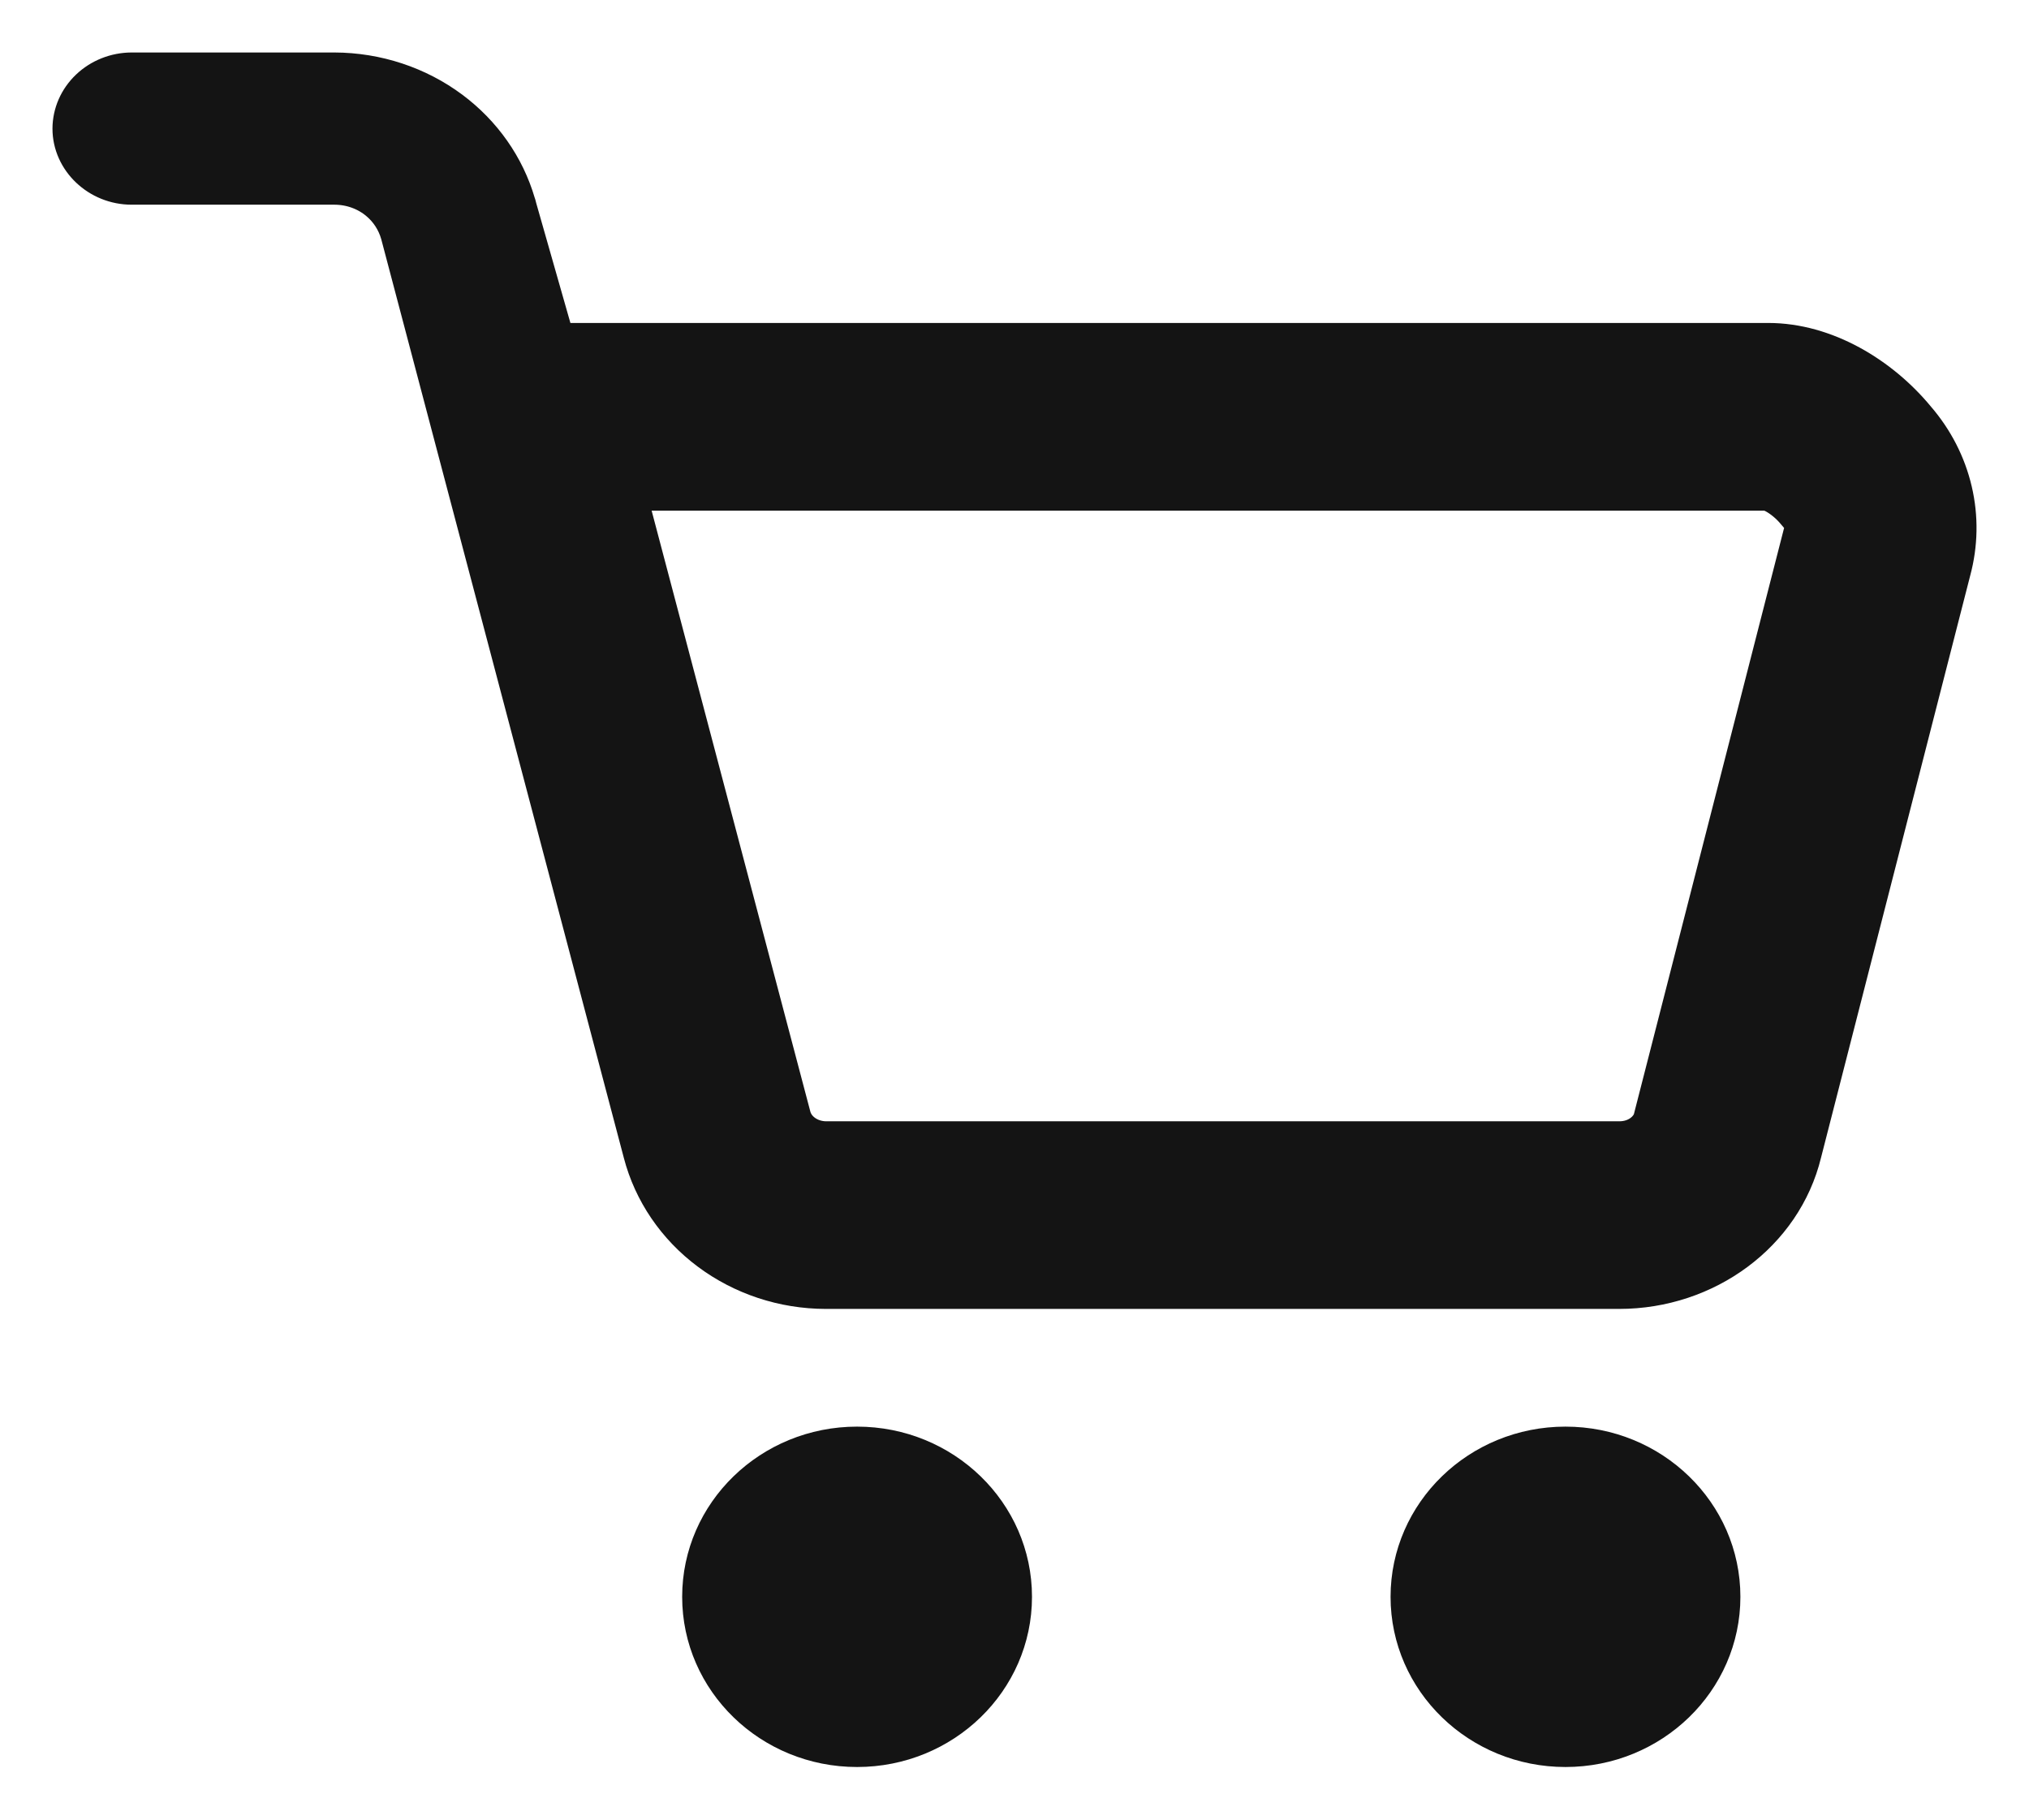
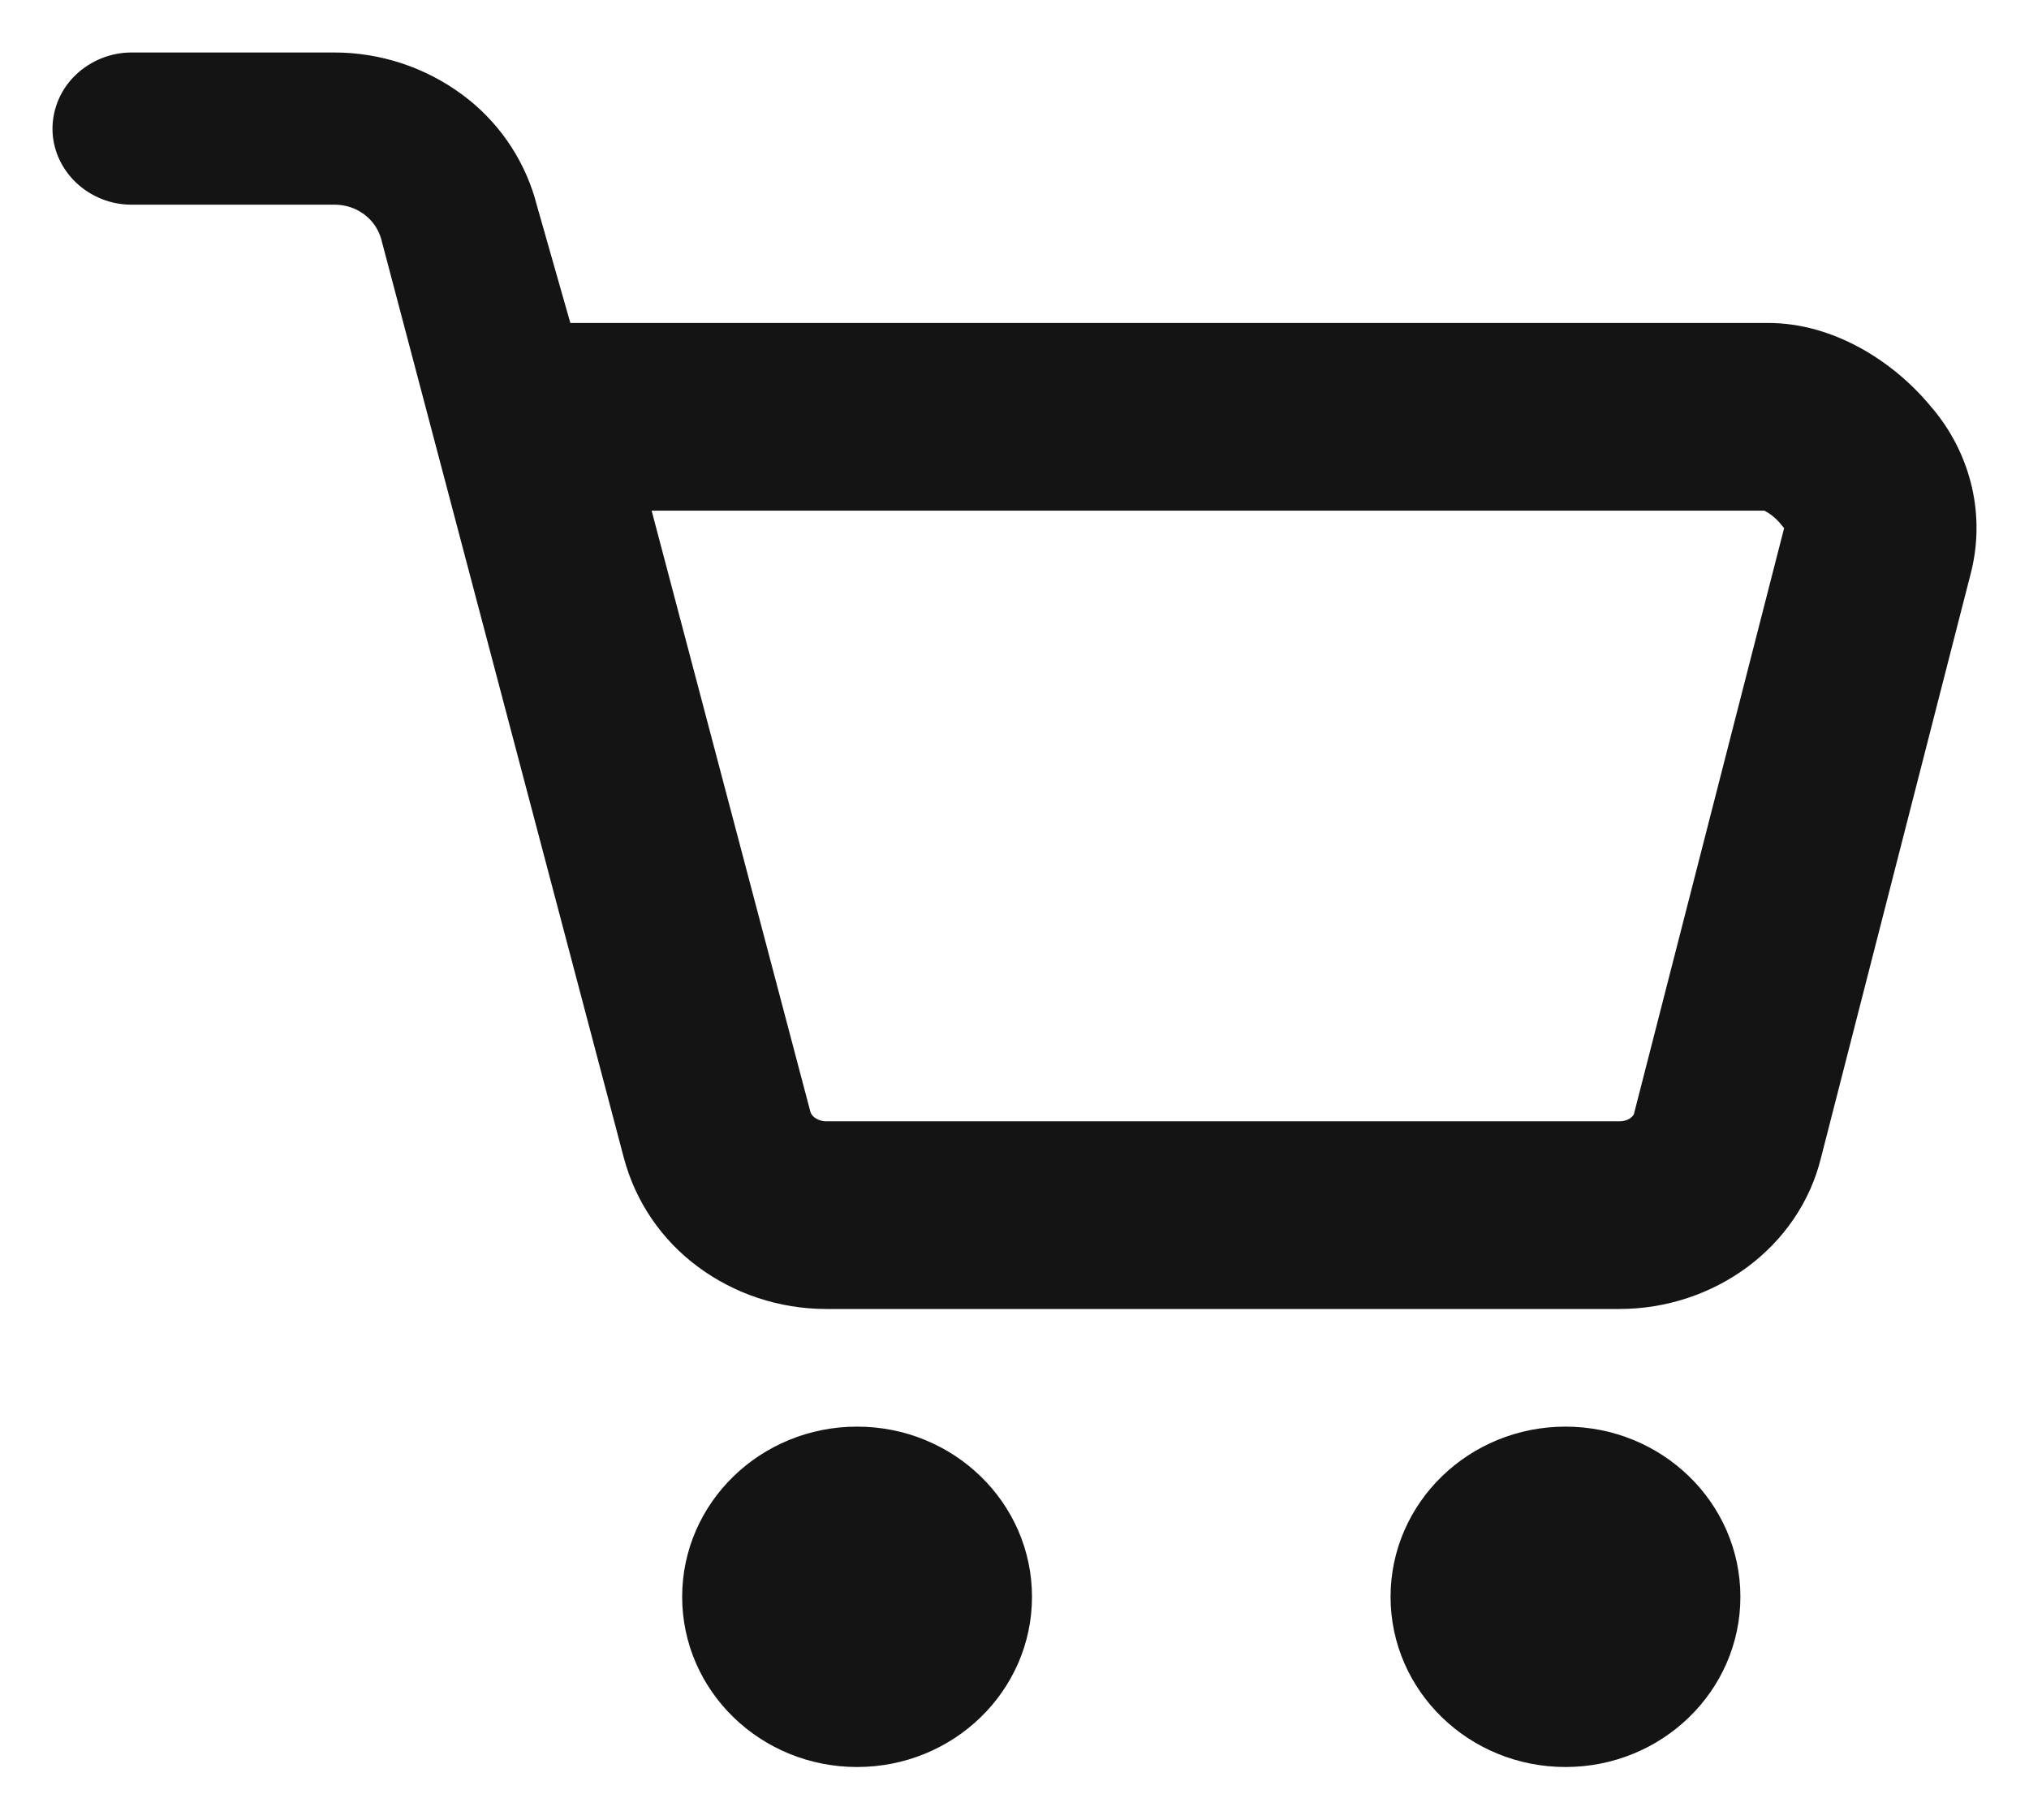
- <svg xmlns="http://www.w3.org/2000/svg" width="29" height="26" viewBox="0 0 29 26" fill="none">
-   <path fill-rule="evenodd" clip-rule="evenodd" d="M25.666 7.354L25.649 7.334C25.563 7.229 25.455 7.141 25.358 7.088C25.303 7.059 25.27 7.049 25.259 7.047H8.989L11.34 15.947C11.361 16.028 11.412 16.109 11.495 16.171C11.579 16.234 11.688 16.272 11.806 16.273H23.143C23.412 16.273 23.567 16.1 23.596 15.979L23.599 15.967L25.738 7.621L25.742 7.607C25.752 7.568 25.753 7.528 25.744 7.49C25.735 7.45 25.715 7.41 25.683 7.374L25.666 7.354ZM11.801 18.454C11.192 18.453 10.601 18.257 10.123 17.9C9.644 17.543 9.304 17.043 9.158 16.482L5.69 3.351C5.638 3.167 5.534 3.011 5.395 2.895C5.229 2.756 5.014 2.676 4.781 2.675L1.881 2.675C1.399 2.675 1 2.296 1 1.838C1.001 1.616 1.094 1.404 1.259 1.247C1.424 1.09 1.647 1.001 1.88 1H4.78C5.389 1.002 5.98 1.197 6.459 1.554C6.917 1.896 7.247 2.366 7.403 2.898C7.406 2.906 7.408 2.915 7.411 2.923C7.415 2.94 7.42 2.956 7.424 2.972L7.964 4.865H25.273C26.099 4.865 26.895 5.35 27.407 5.971C27.667 6.272 27.849 6.627 27.938 7.008C28.027 7.388 28.02 7.783 27.918 8.161L25.785 16.482C25.502 17.644 24.393 18.454 23.143 18.454H11.801Z" fill="#141414" />
-   <path fill-rule="evenodd" clip-rule="evenodd" d="M12.25 25C13.493 25 14.5 24.023 14.5 22.818C14.5 21.613 13.493 20.636 12.25 20.636C11.007 20.636 10 21.613 10 22.818C10 24.023 11.007 25 12.25 25Z" fill="#141414" />
-   <path fill-rule="evenodd" clip-rule="evenodd" d="M22.375 25C23.618 25 24.625 24.023 24.625 22.818C24.625 21.613 23.618 20.636 22.375 20.636C21.132 20.636 20.125 21.613 20.125 22.818C20.125 24.023 21.132 25 22.375 25Z" fill="#141414" />
-   <path d="M4.781 2.675C5.014 2.676 5.229 2.756 5.395 2.895C5.534 3.011 5.638 3.167 5.69 3.351L9.158 16.482C9.304 17.043 9.644 17.543 10.123 17.9C10.601 18.257 11.192 18.453 11.801 18.454H23.143C24.393 18.454 25.502 17.644 25.785 16.482L27.918 8.161C28.02 7.783 28.027 7.388 27.938 7.008C27.849 6.627 27.667 6.272 27.407 5.971C26.895 5.35 26.099 4.865 25.273 4.865H7.964L7.424 2.972C7.42 2.956 7.415 2.94 7.411 2.923C7.408 2.915 7.406 2.906 7.403 2.898C7.247 2.366 6.917 1.896 6.459 1.554C5.98 1.197 5.389 1.002 4.78 1H1.88C1.647 1.001 1.424 1.09 1.259 1.247C1.094 1.404 1.001 1.616 1 1.838C1 2.296 1.399 2.675 1.881 2.675M4.781 2.675V2.675ZM4.781 2.675L1.881 2.675M1.881 2.675V2.675ZM25.649 7.334L25.666 7.354L25.683 7.374C25.715 7.41 25.735 7.45 25.744 7.49C25.753 7.528 25.752 7.568 25.742 7.607L25.738 7.621L23.599 15.967L23.596 15.979C23.567 16.1 23.412 16.273 23.143 16.273H11.806C11.688 16.272 11.579 16.234 11.495 16.171C11.412 16.109 11.361 16.028 11.34 15.947L8.989 7.047H25.259C25.27 7.049 25.303 7.059 25.358 7.088C25.455 7.141 25.563 7.229 25.649 7.334ZM14.5 22.818C14.5 24.023 13.493 25 12.25 25C11.007 25 10 24.023 10 22.818C10 21.613 11.007 20.636 12.25 20.636C13.493 20.636 14.5 21.613 14.5 22.818ZM24.625 22.818C24.625 24.023 23.618 25 22.375 25C21.132 25 20.125 24.023 20.125 22.818C20.125 21.613 21.132 20.636 22.375 20.636C23.618 20.636 24.625 21.613 24.625 22.818Z" stroke="#141414" stroke-width="0.5" />
+ <svg xmlns="http://www.w3.org/2000/svg" width="29" height="26" fill="none">
+   <path fill-rule="evenodd" clip-rule="evenodd" d="M25.666 7.354l-.017-.02a1.04 1.04 0 00-.291-.245.428.428 0 00-.1-.042H8.989l2.352 8.9a.411.411 0 00.155.224c.084.063.193.1.311.102h11.337c.27 0 .424-.173.453-.294l.003-.012 2.139-8.346.004-.014a.241.241 0 00.002-.117.273.273 0 00-.06-.116l-.018-.02zm-13.865 11.1a2.823 2.823 0 01-1.678-.554 2.589 2.589 0 01-.965-1.418L5.69 3.35a.914.914 0 00-.295-.456.956.956 0 00-.614-.22h-2.9C1.4 2.675 1 2.296 1 1.838a.821.821 0 01.259-.591A.909.909 0 011.88 1h2.9c.609.002 1.2.197 1.68.554a2.594 2.594 0 01.964 1.418l.54 1.893h17.31c.825 0 1.62.485 2.133 1.106.26.301.442.656.531 1.037.089.38.082.775-.02 1.153l-2.133 8.32c-.283 1.163-1.392 1.973-2.642 1.973H11.8zM12.25 25c1.243 0 2.25-.977 2.25-2.182s-1.007-2.182-2.25-2.182-2.25.977-2.25 2.182S11.007 25 12.25 25zm10.125 0c1.243 0 2.25-.977 2.25-2.182s-1.007-2.182-2.25-2.182-2.25.977-2.25 2.182S21.132 25 22.375 25z" fill="#141414" />
+   <path d="M4.781 2.675c.233 0 .448.081.614.22a.914.914 0 01.295.456l3.468 13.13a2.59 2.59 0 00.965 1.419c.479.357 1.07.553 1.678.555h11.342c1.25 0 2.359-.811 2.642-1.973l2.133-8.321c.102-.378.109-.773.02-1.153a2.429 2.429 0 00-.531-1.037c-.512-.621-1.308-1.106-2.134-1.106H7.963l-.539-1.893a2.508 2.508 0 00-.02-.074 2.594 2.594 0 00-.945-1.344A2.827 2.827 0 004.78 1h-2.9a.909.909 0 00-.621.247.821.821 0 00-.259.59c0 .46.399.838.881.838m2.9 0v0zm0 0h-2.9m0 0v0zM25.65 7.334l.017.02.017.02a.273.273 0 01.06.116.241.241 0 01-.001.117l-.004.014-2.14 8.346-.002.012c-.03.12-.184.294-.453.294H11.806a.528.528 0 01-.31-.102.411.411 0 01-.156-.224l-2.351-8.9h16.27a.428.428 0 01.099.042c.097.052.205.14.291.245zM14.5 22.818c0 1.205-1.007 2.182-2.25 2.182S10 24.023 10 22.818s1.007-2.182 2.25-2.182 2.25.977 2.25 2.182zm10.125 0c0 1.205-1.007 2.182-2.25 2.182s-2.25-.977-2.25-2.182 1.007-2.182 2.25-2.182 2.25.977 2.25 2.182z" stroke="#141414" stroke-width=".5" />
</svg>
